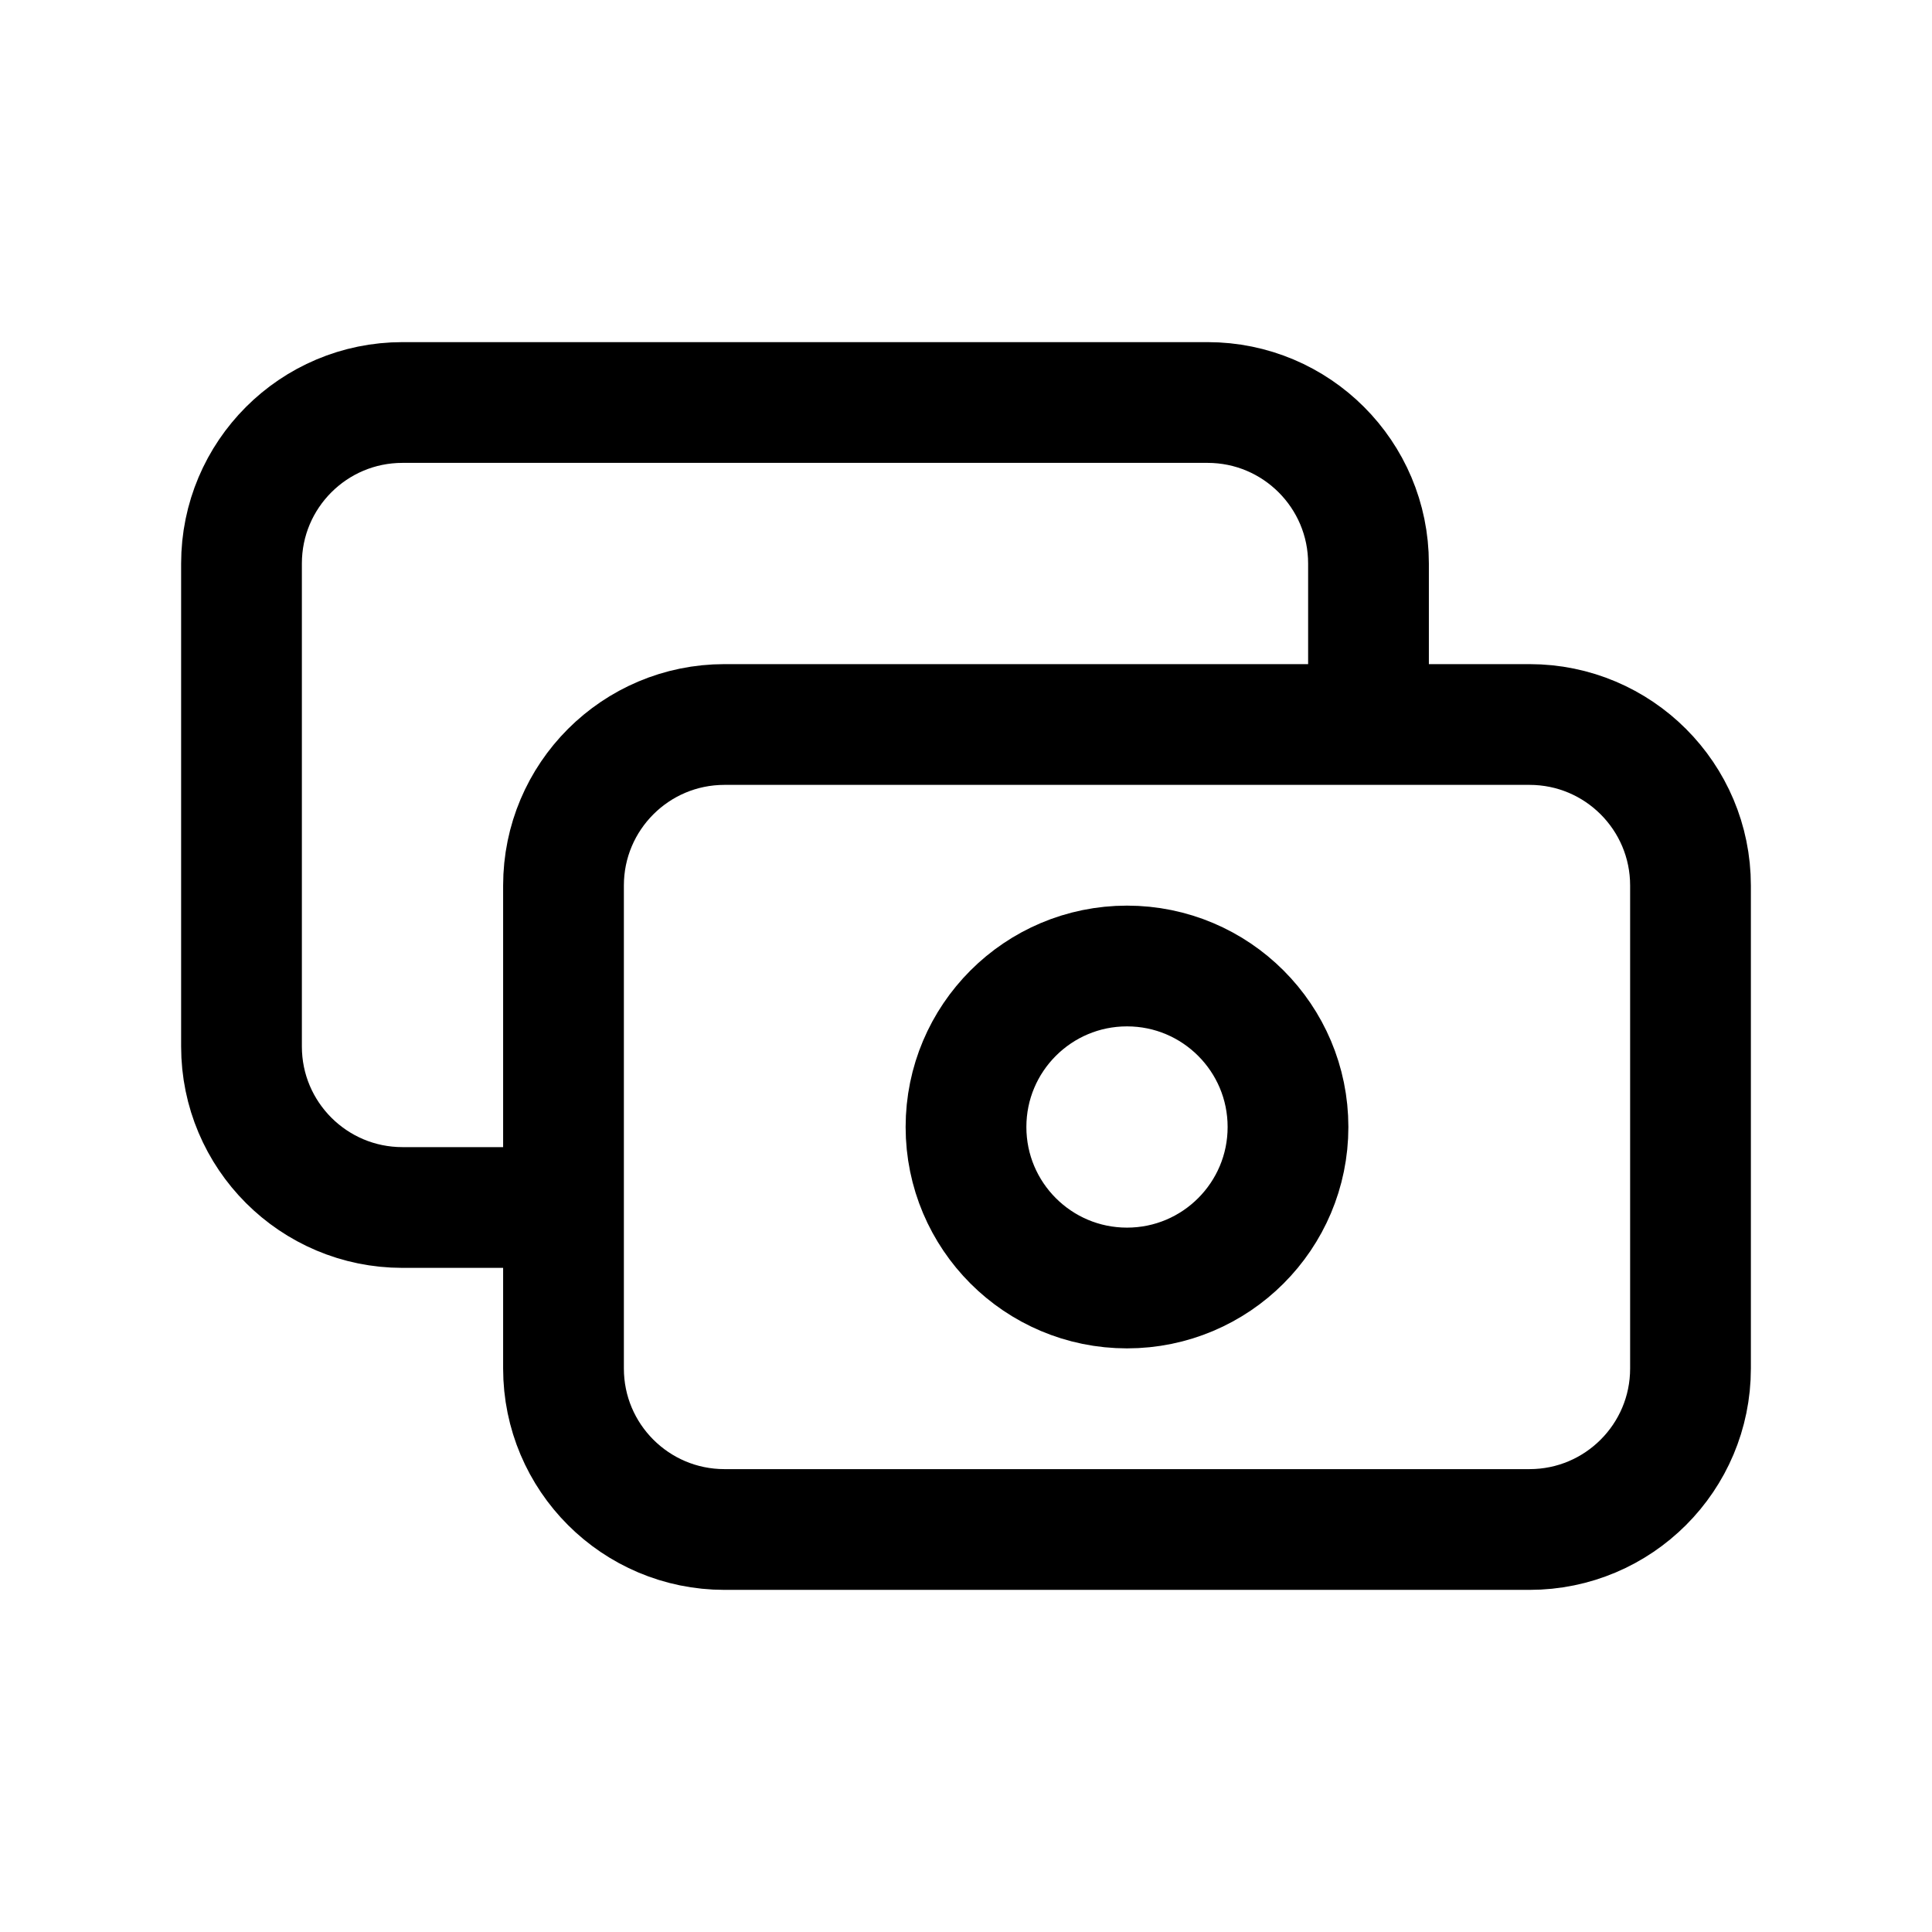
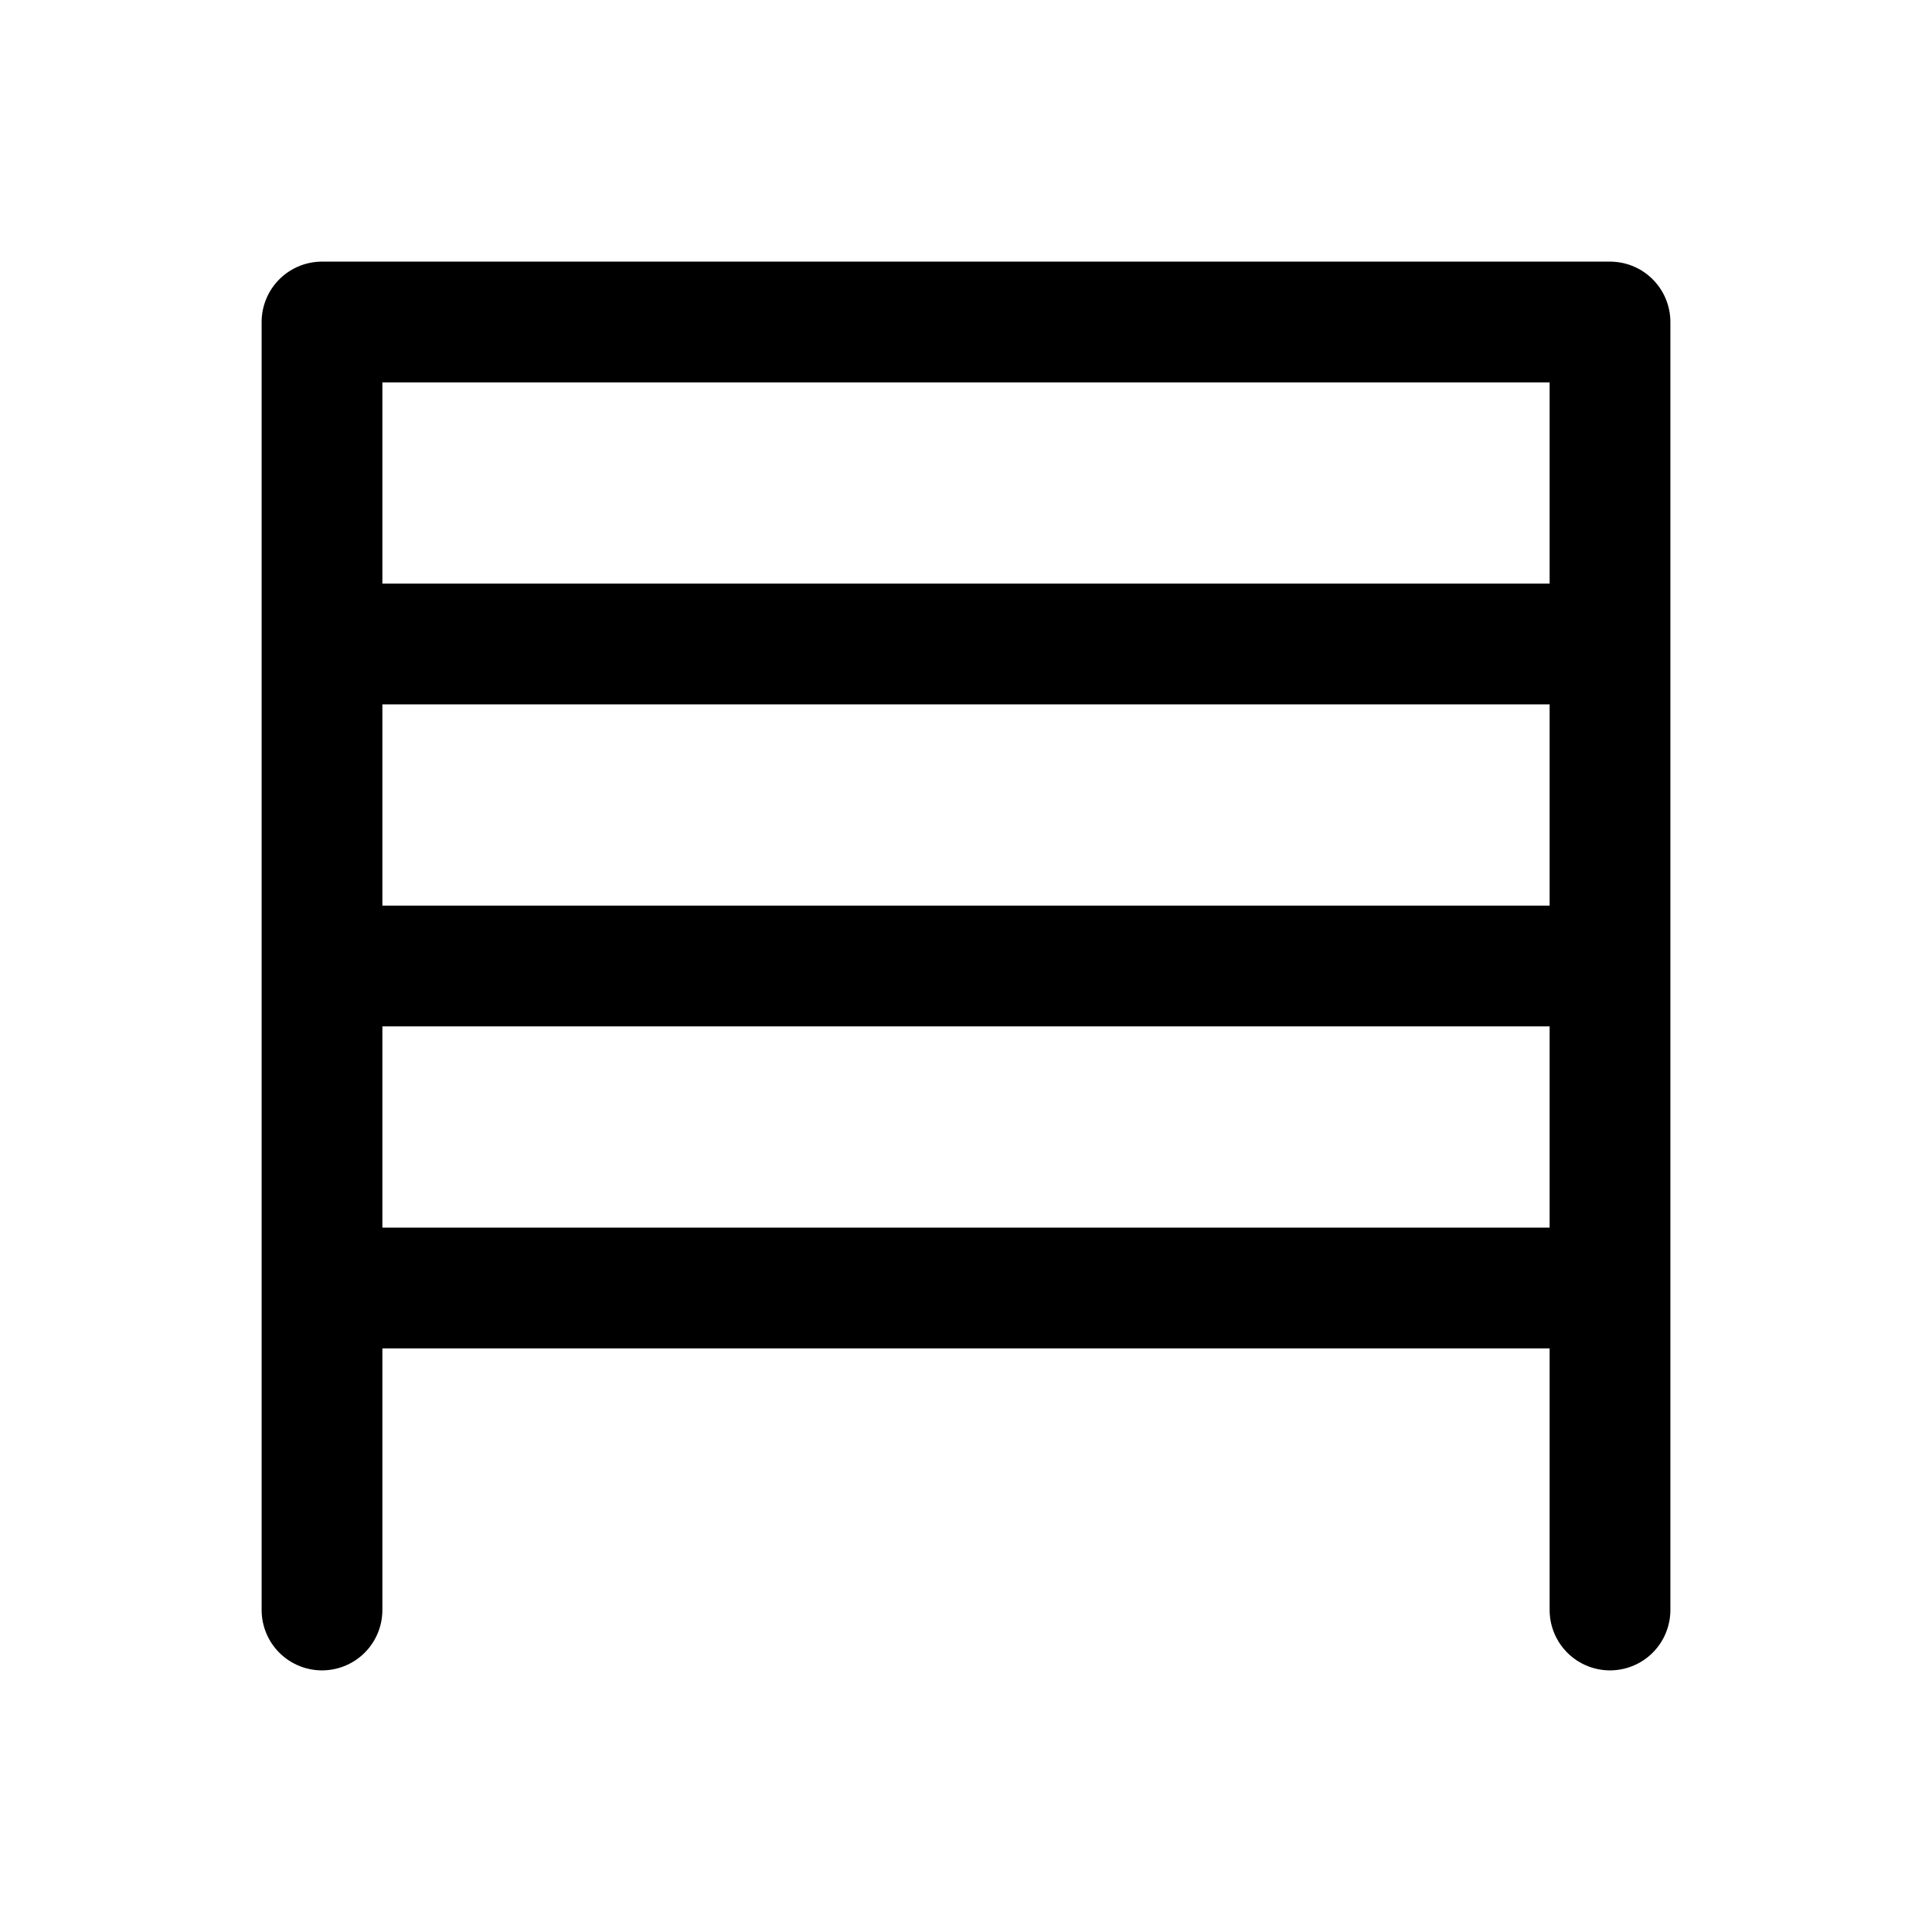
<svg xmlns="http://www.w3.org/2000/svg" fill="none" stroke="currentColor" viewBox="0 0 24 24">
-   <path stroke-linecap="round" stroke-linejoin="round" stroke-width="1.5" d="M17 9V7a2 2 0 00-2-2H5a2 2 0 00-2 2v6a2 2 0 002 2h2m2 4h10a2 2 0 002-2v-6a2 2 0 00-2-2H9a2 2 0 00-2 2v6a2 2 0 002 2zm7-5a2 2 0 11-4 0 2 2 0 014 0z" />
+   <path stroke-linecap="round" stroke-linejoin="round" stroke-width="1.5" d="M4 20V4h16v16M4 12h16M4 16h16M4 8h16" />
</svg>
